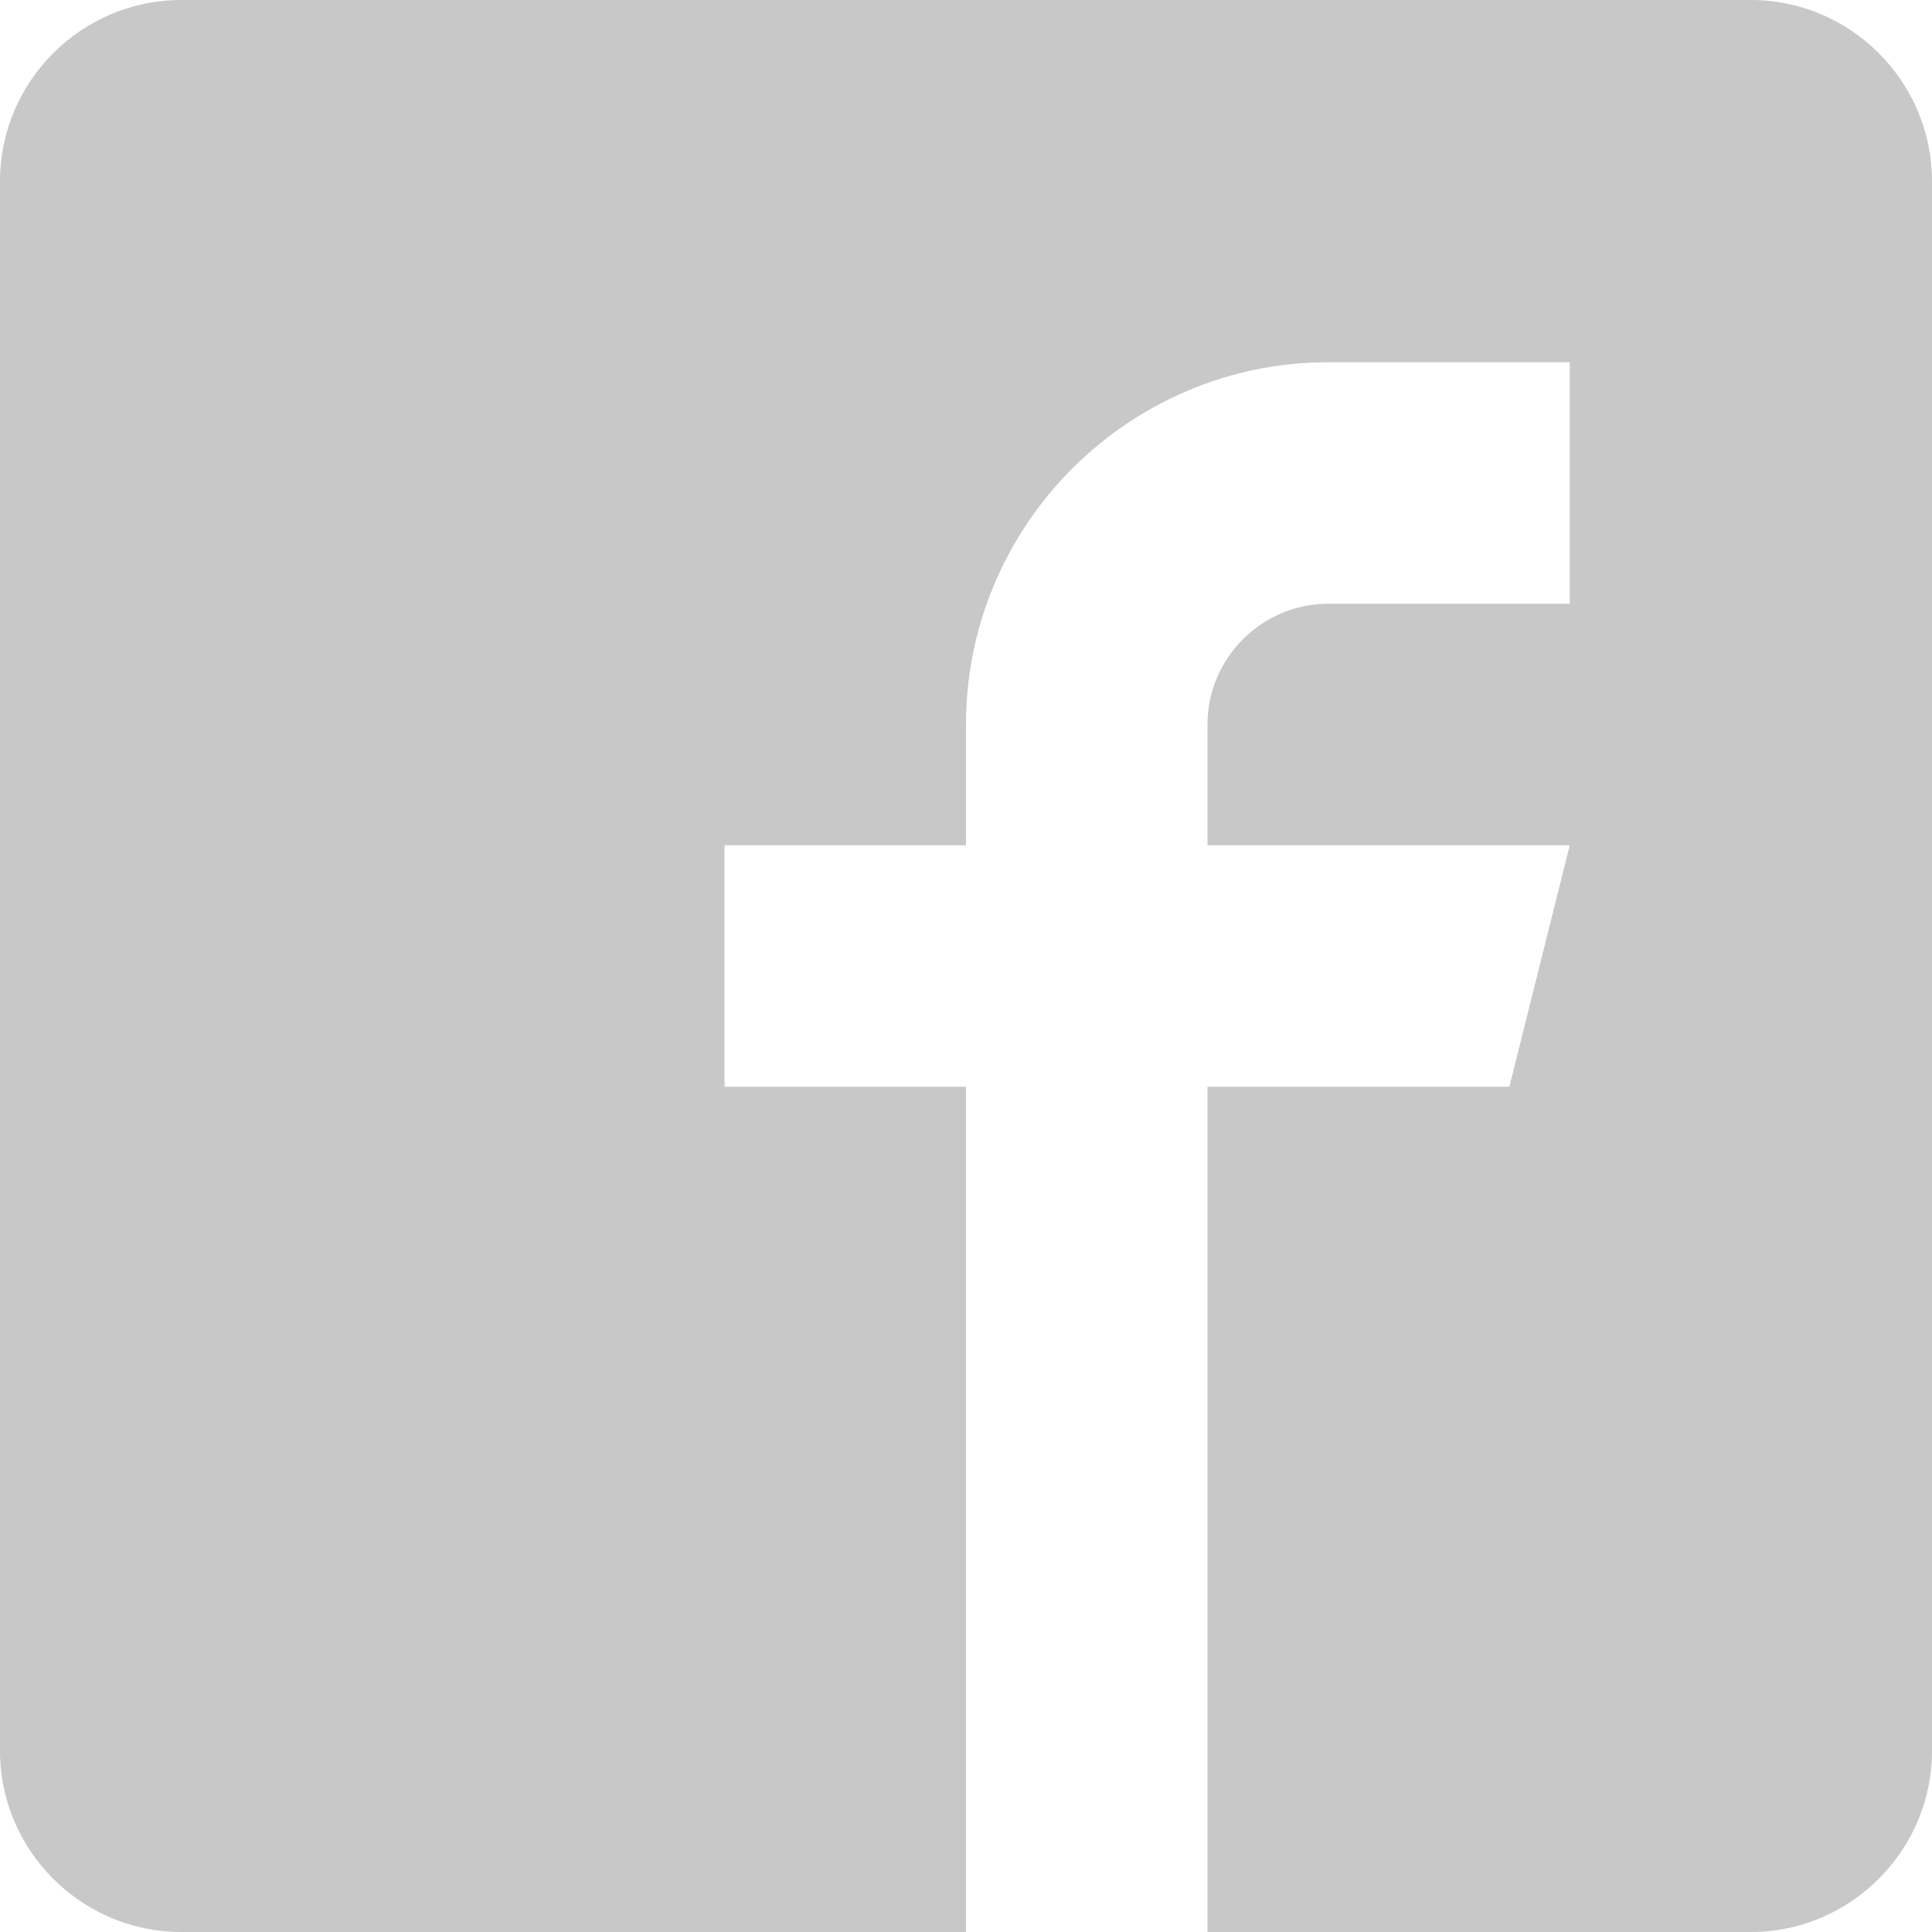
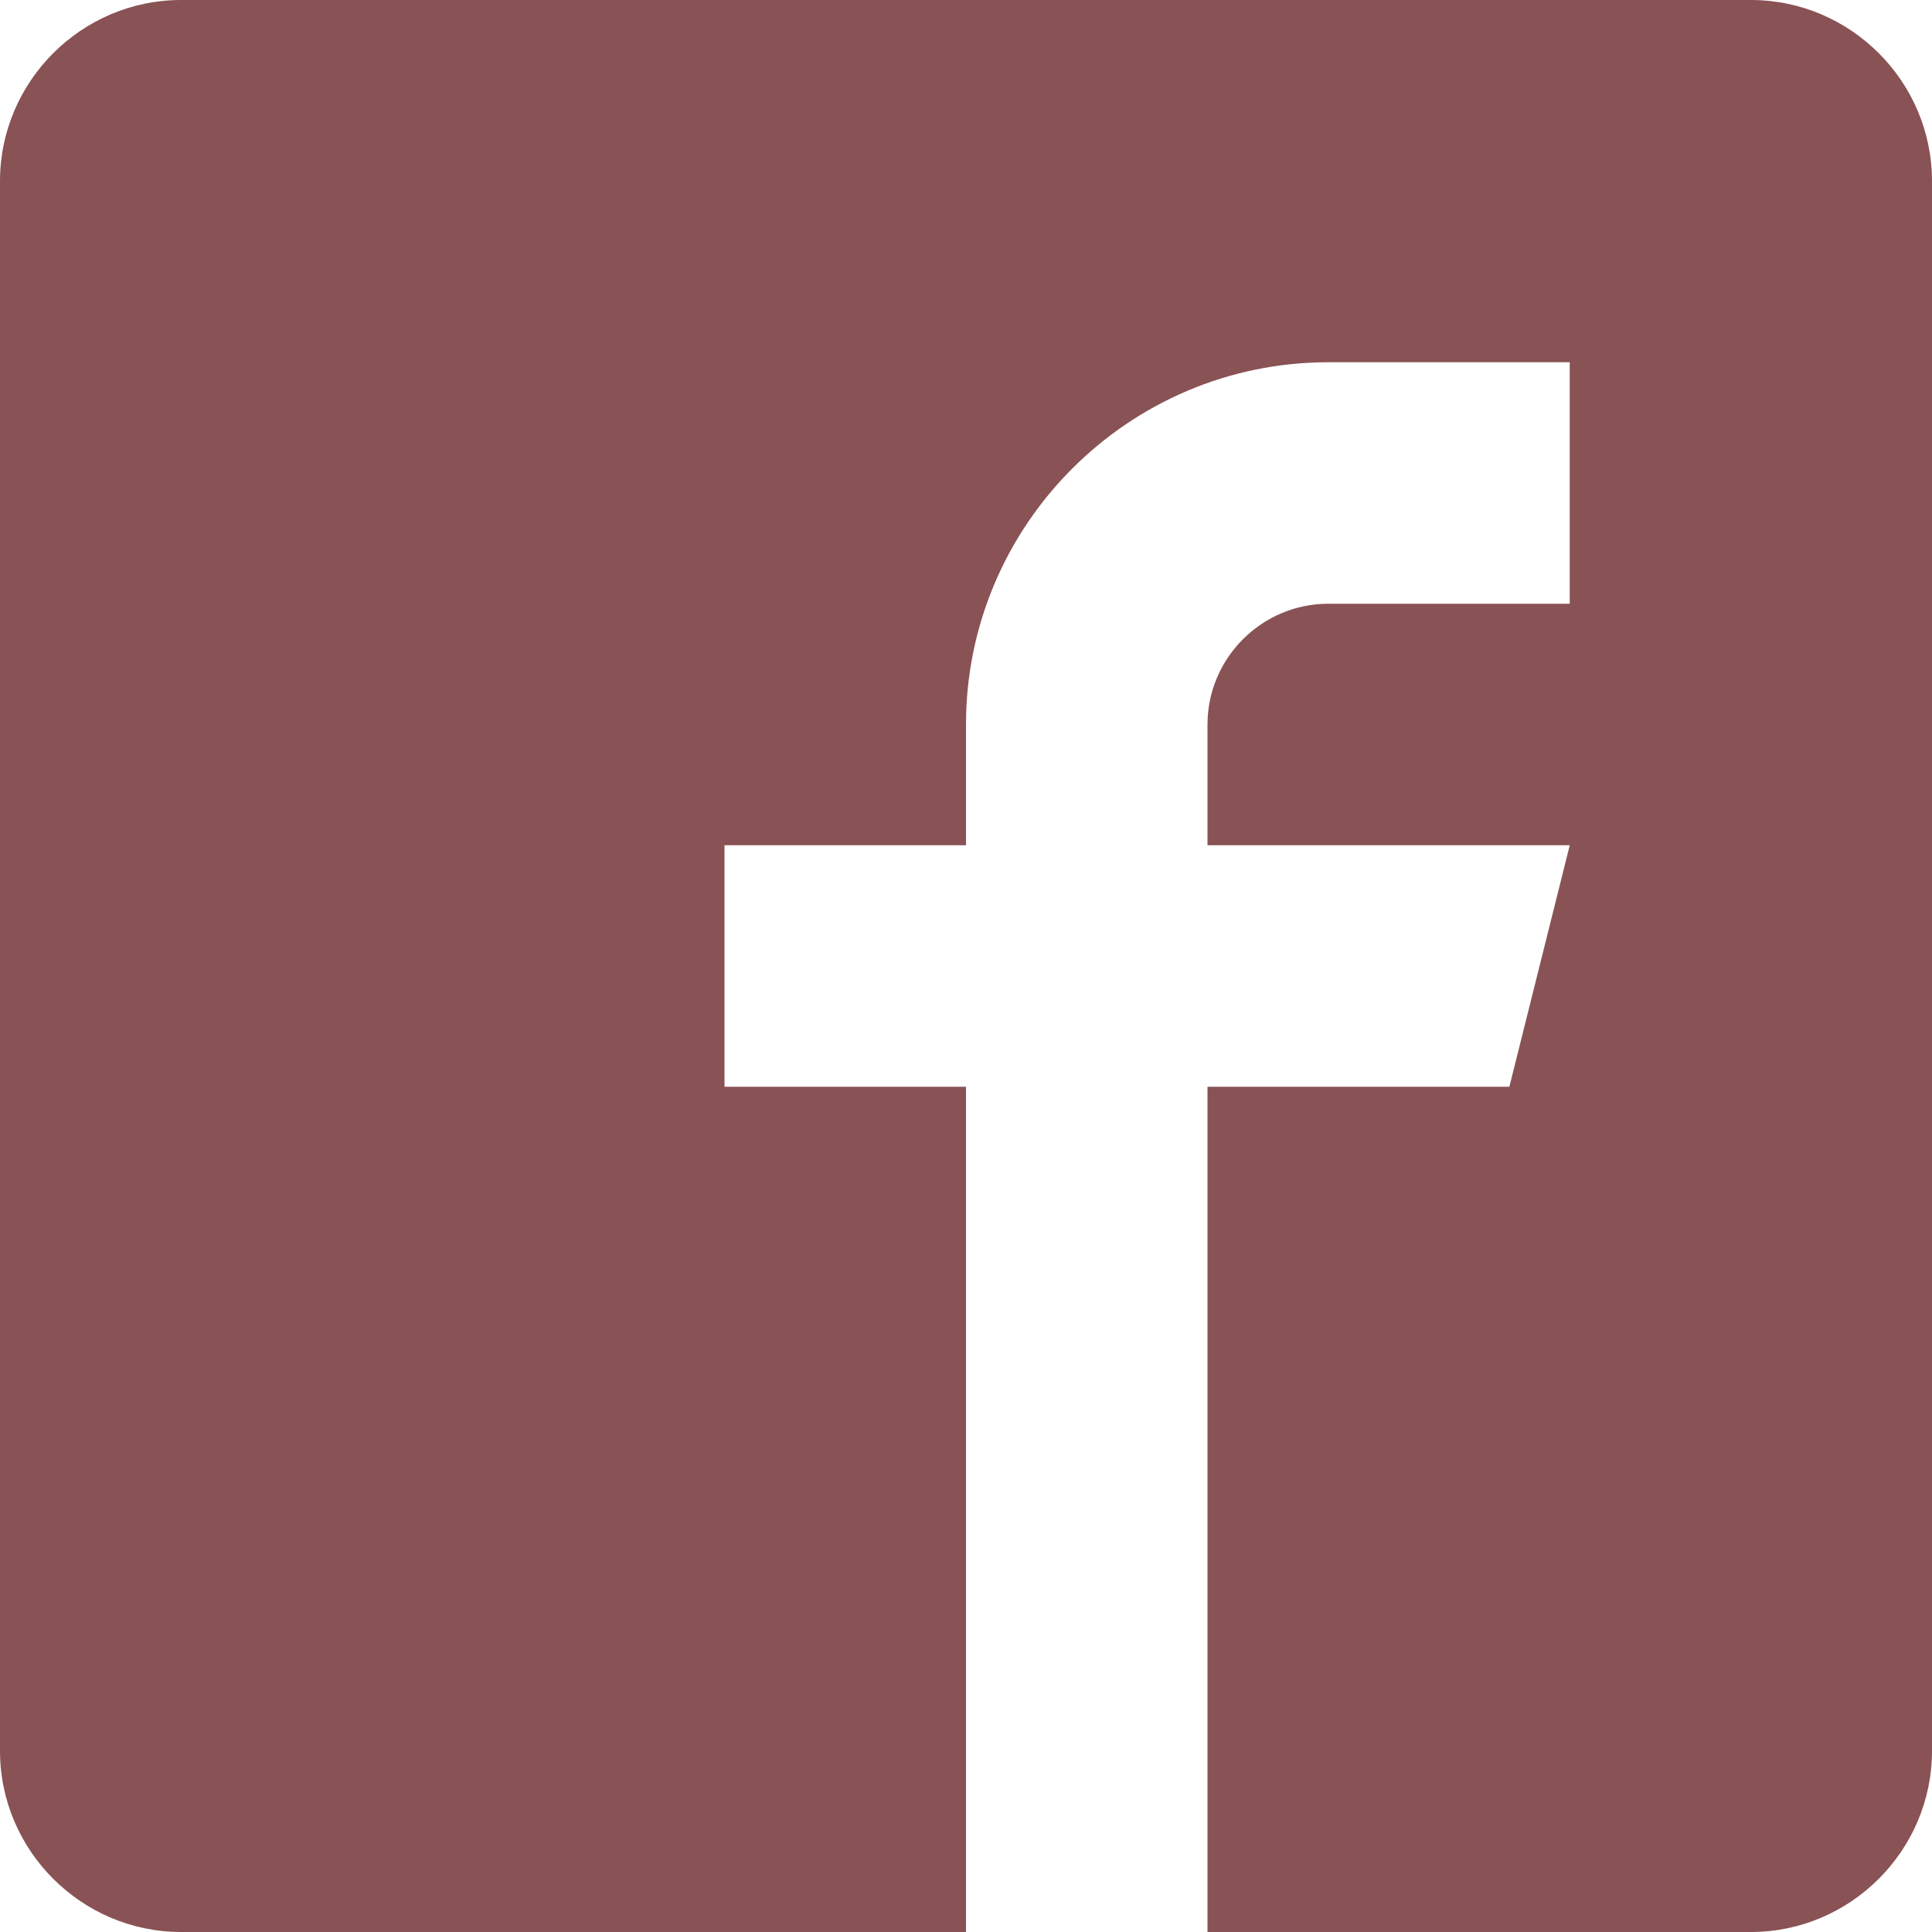
<svg xmlns="http://www.w3.org/2000/svg" version="1.1" width="32" height="32" viewBox="0 0 32 32">
-   <path fill="#c8c8c8" d="M29 0h-26c-1.65 0-3 1.35-3 3v26c0 1.65 1.35 3 3 3h13v-14h-4v-4h4v-2c0-3.306 2.694-6 6-6h4v4h-4c-1.1 0-2 0.9-2 2v2h6l-1 4h-5v14h9c1.65 0 3-1.35 3-3v-26c0-1.65-1.35-3-3-3z" />
+   <path fill="#895254" d="M29 0h-26c-1.65 0-3 1.35-3 3v26c0 1.65 1.35 3 3 3h13v-14h-4v-4h4v-2c0-3.306 2.694-6 6-6h4v4h-4c-1.1 0-2 0.9-2 2v2h6l-1 4h-5v14h9c1.65 0 3-1.35 3-3v-26c0-1.65-1.35-3-3-3z" />
</svg>
